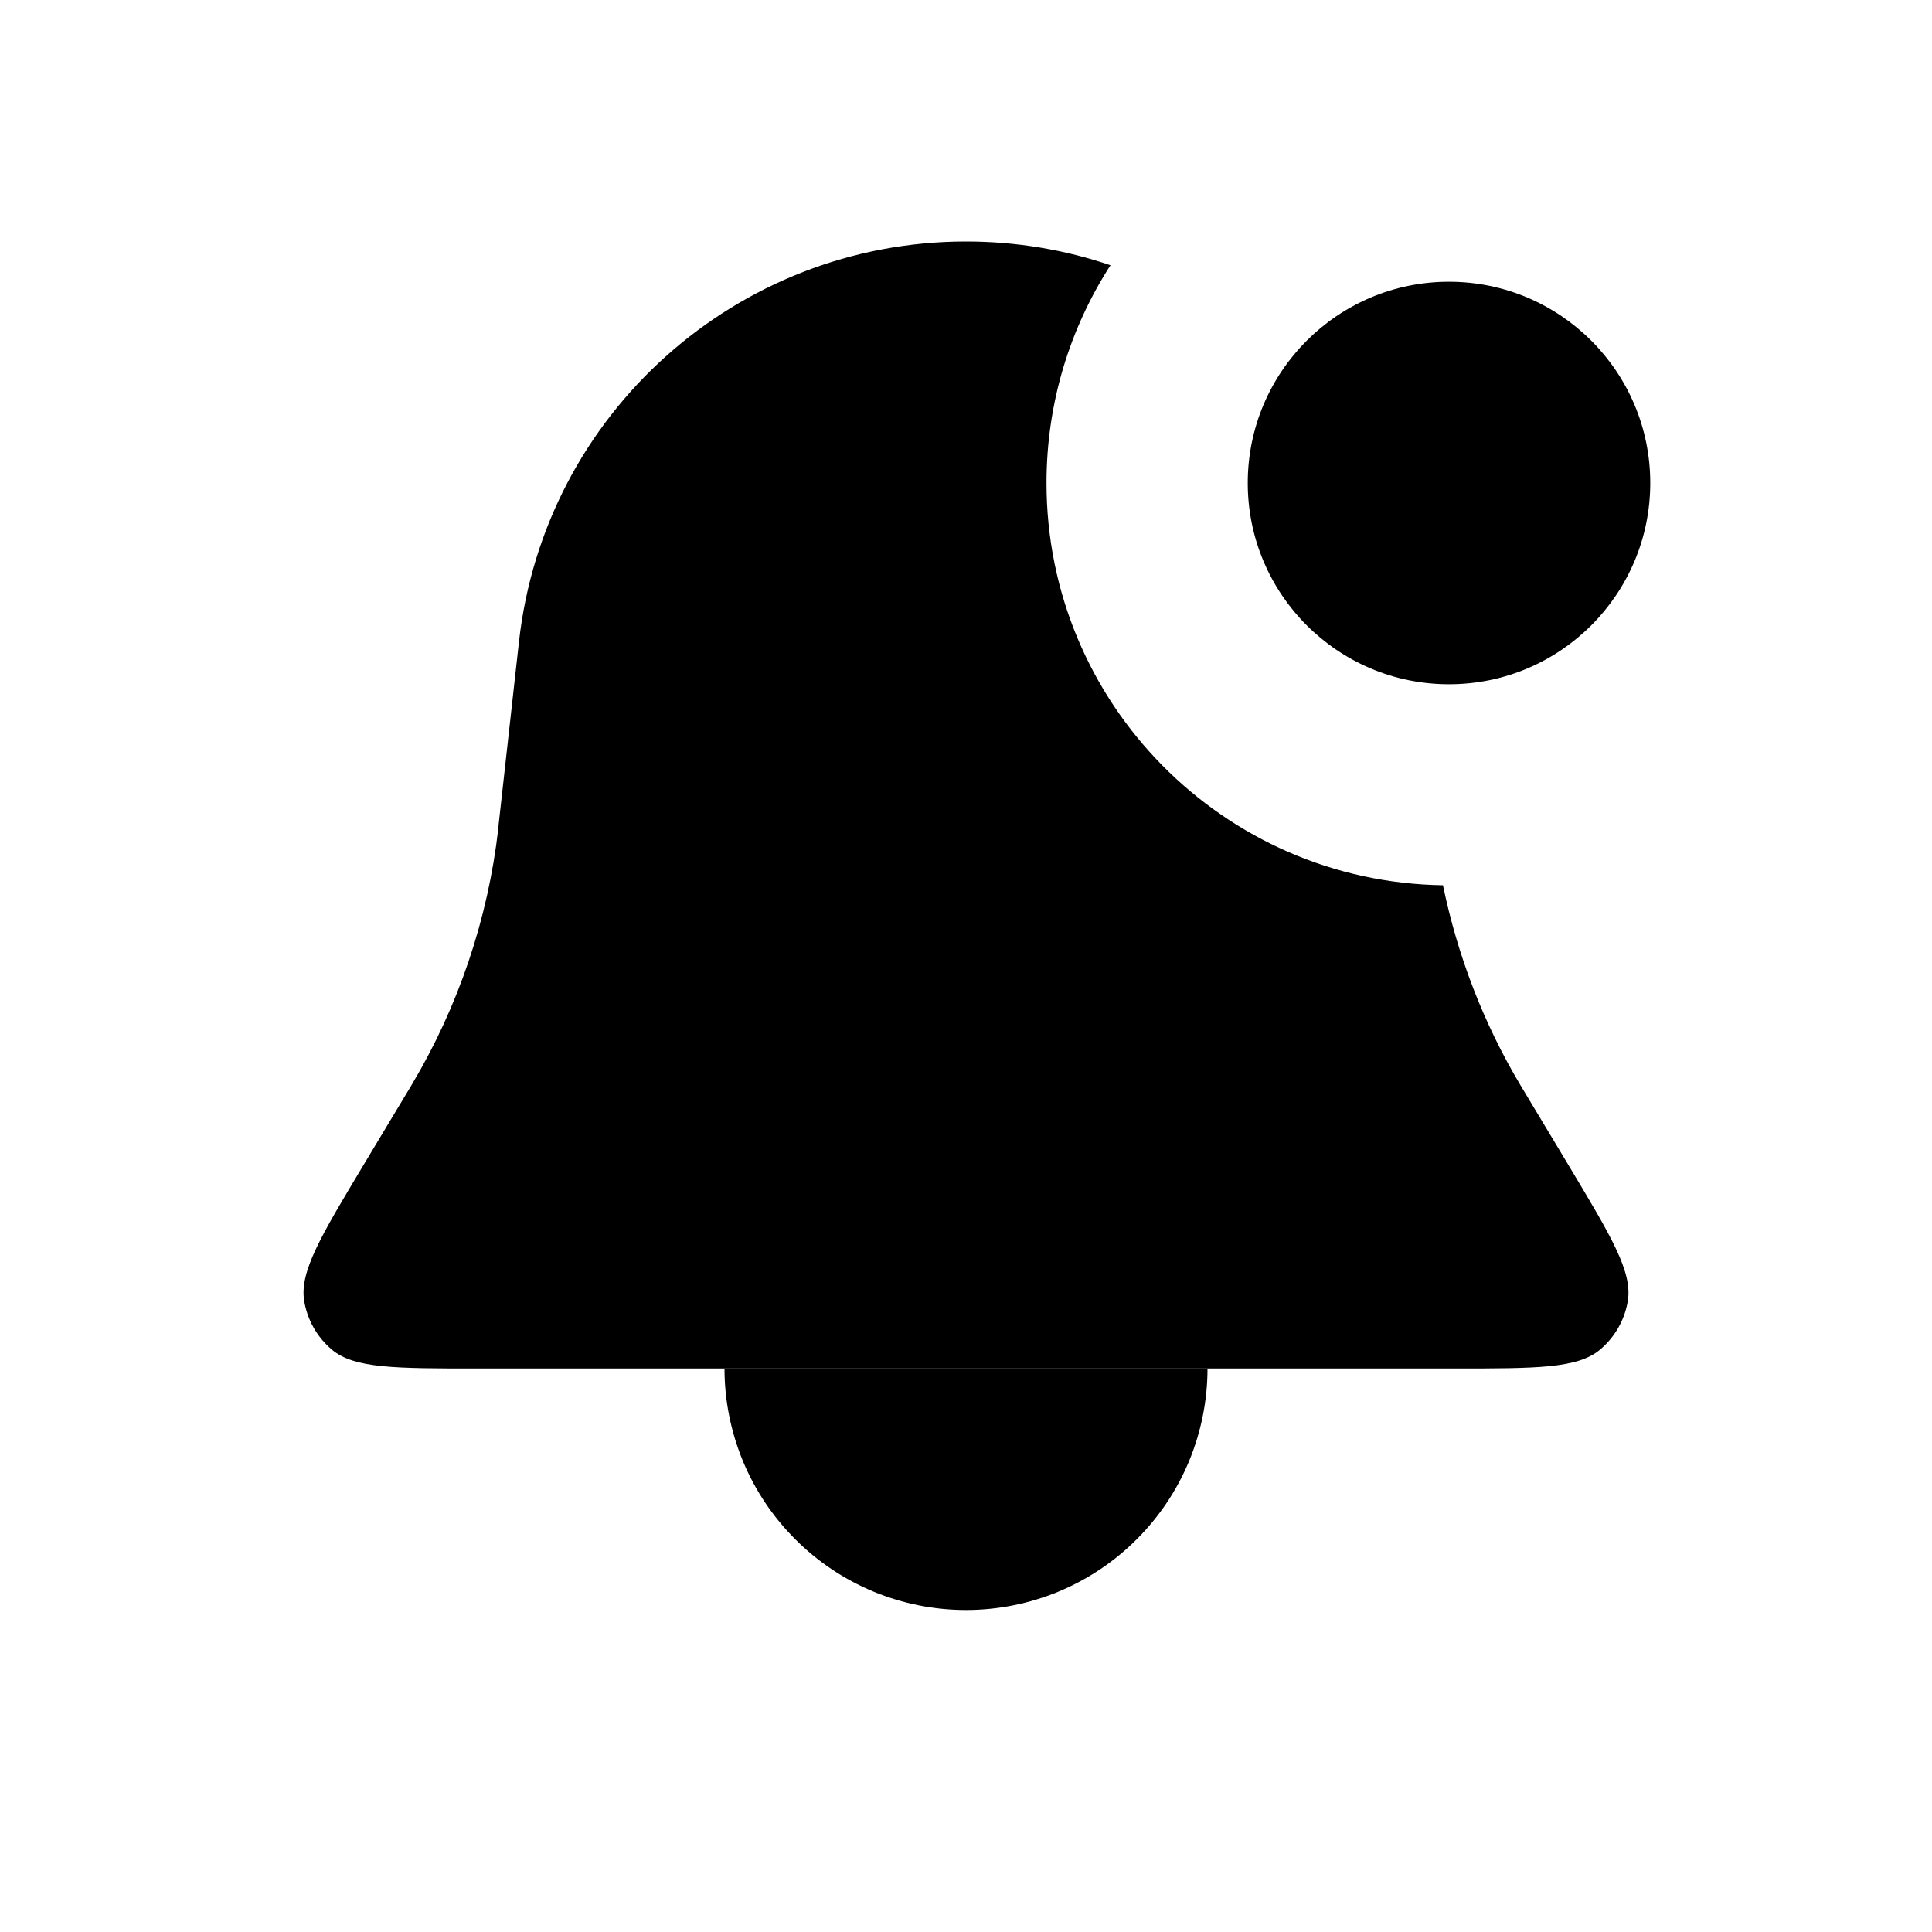
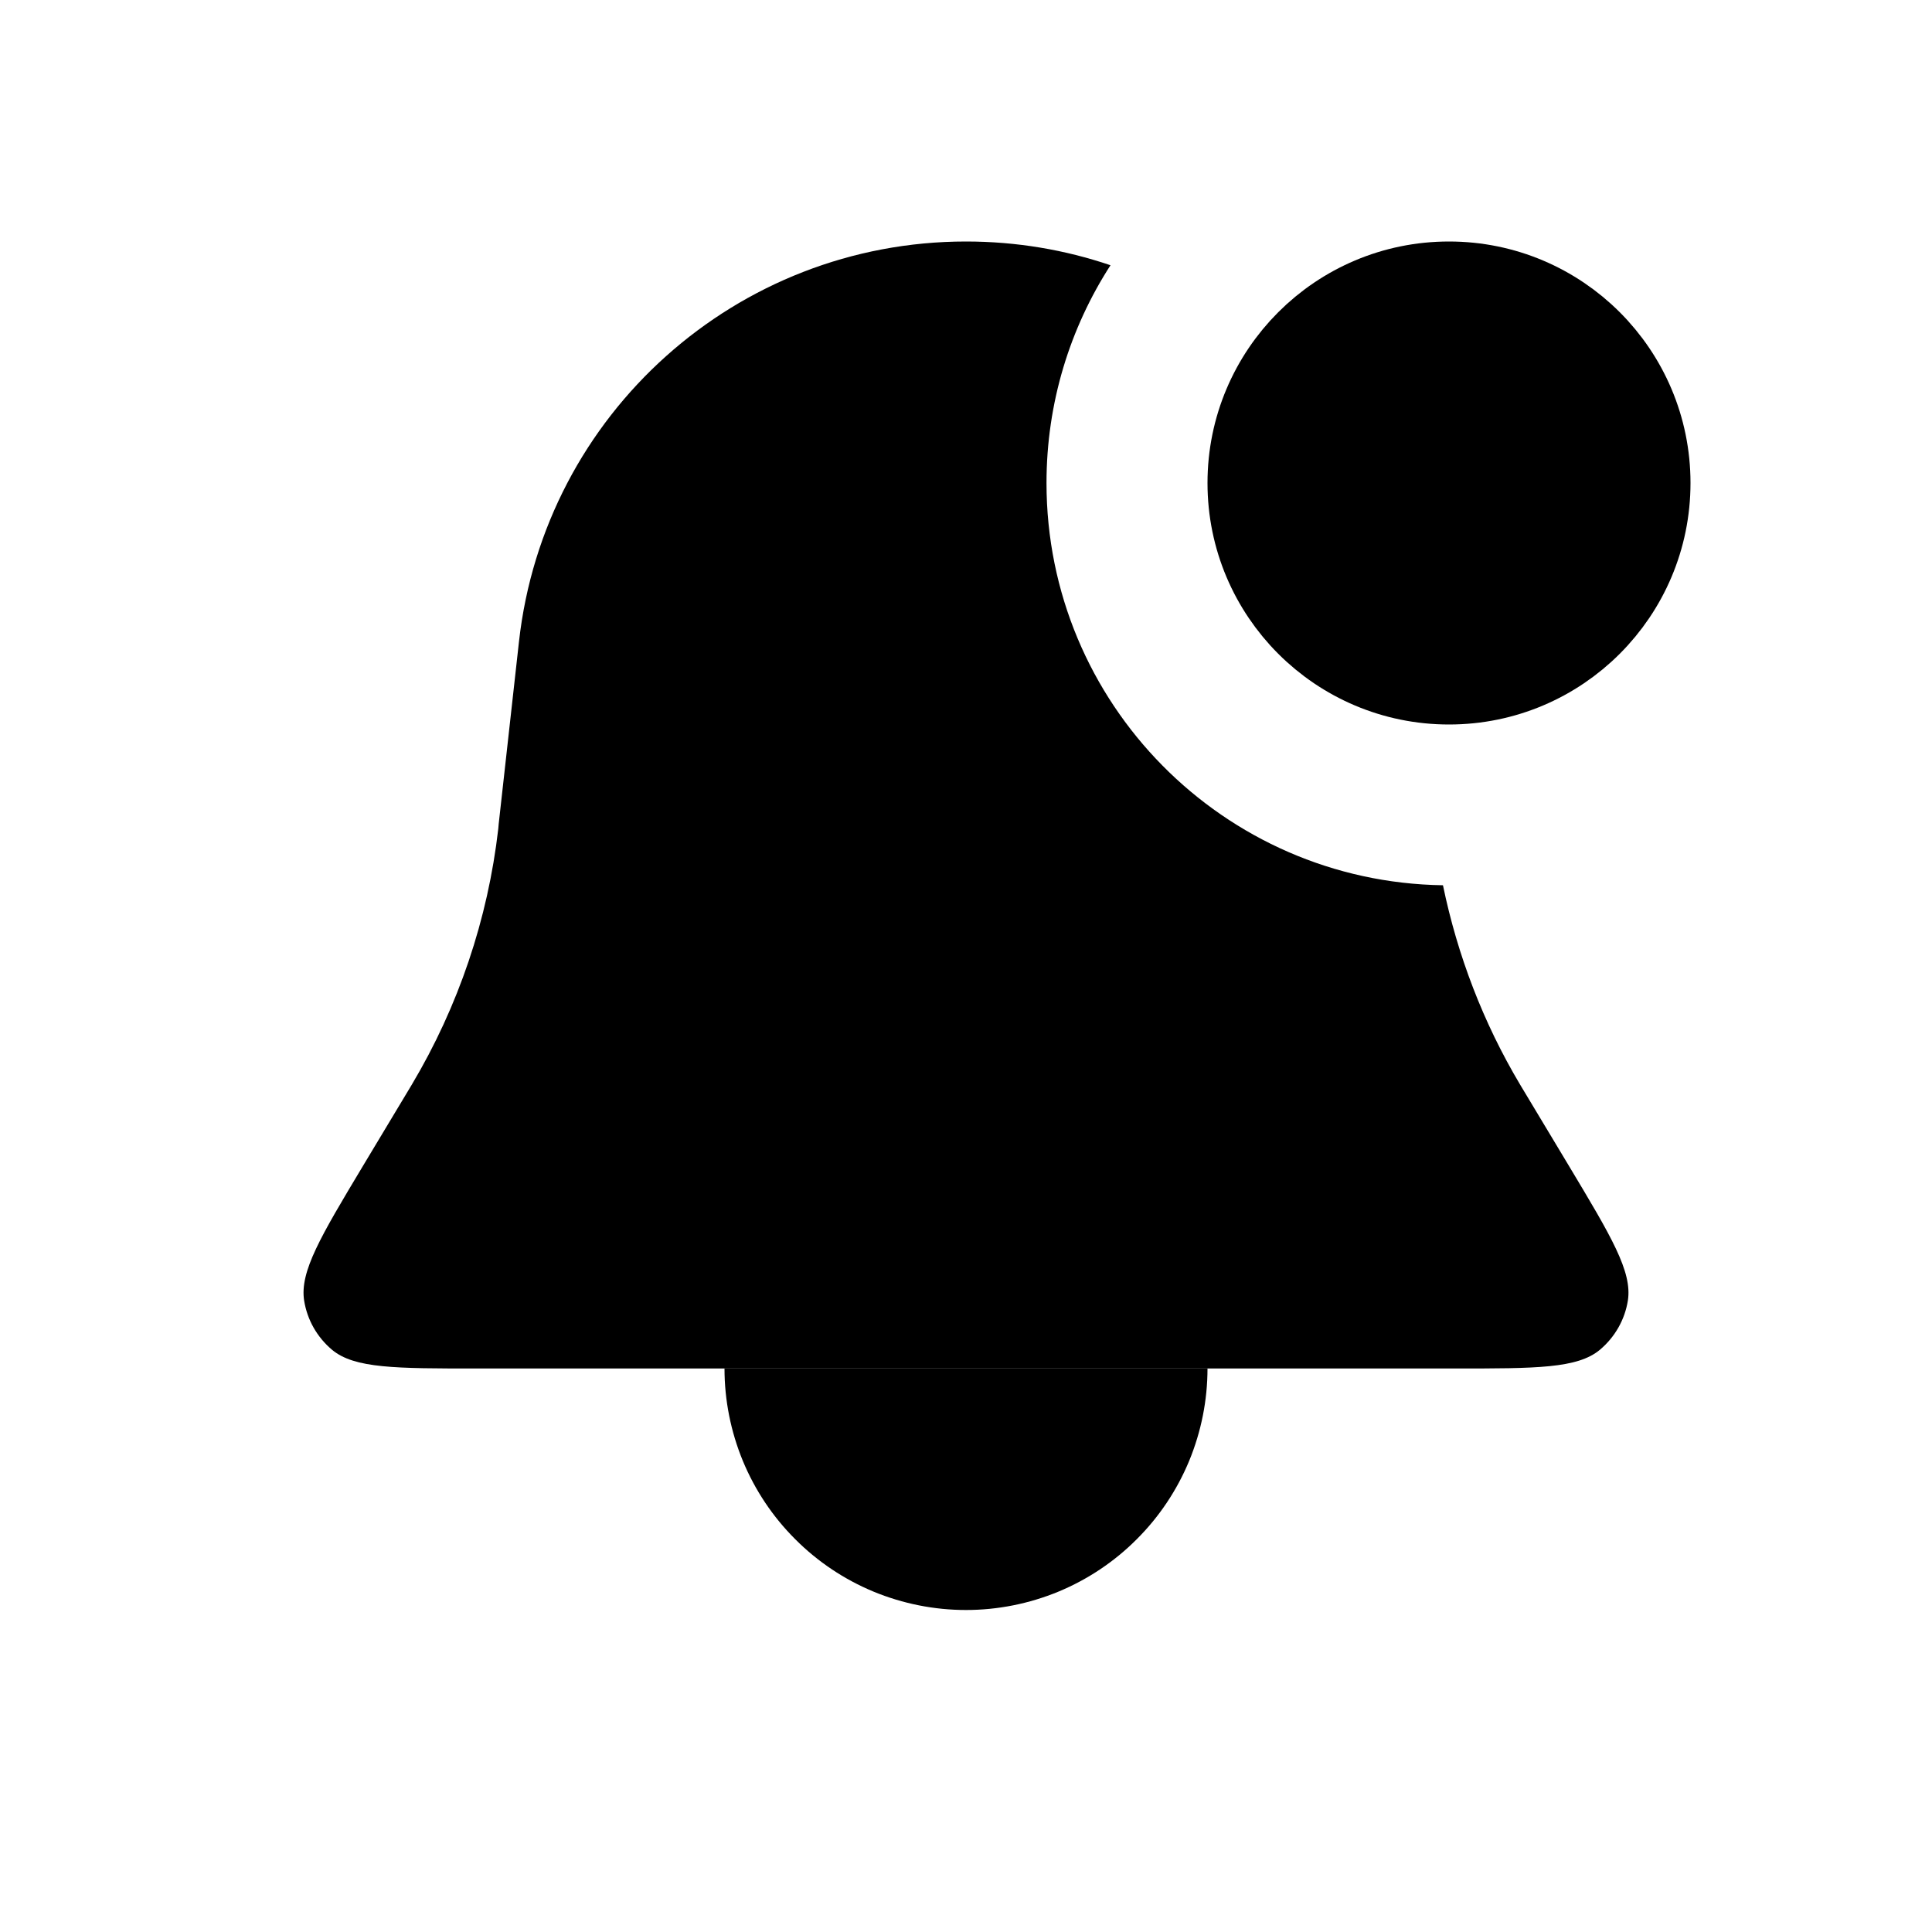
- <svg xmlns="http://www.w3.org/2000/svg" width="24" height="24" viewBox="0 0 24 24" fill="current">
-   <path d="M12 3C12.626 3 13.23 3.103 13.795 3.295C13.292 4.075 13 5.003 13 6C13 8.736 15.198 10.957 17.925 10.997C18.105 11.868 18.426 12.706 18.883 13.473C18.89 13.485 18.898 13.498 18.913 13.523L19.491 14.485C20.016 15.36 20.278 15.797 20.222 16.156C20.184 16.395 20.06 16.611 19.875 16.767C19.596 17 19.087 17 18.067 17H5.932C4.912 17 4.403 17 4.124 16.767C3.939 16.611 3.816 16.395 3.778 16.156C3.722 15.797 3.983 15.36 4.508 14.485L5.086 13.523C5.101 13.498 5.109 13.485 5.116 13.473C5.695 12.501 6.061 11.417 6.19 10.293C6.191 10.279 6.192 10.264 6.195 10.235L6.447 7.97C6.762 5.141 9.154 3 12 3ZM16.274 4.991C16.96 5.805 17.418 6.82 17.548 7.946C16.661 7.741 16 6.949 16 6C16 5.632 16.101 5.288 16.274 4.991Z" fill="current" />
-   <path d="M9 17C9 17.394 9.078 17.784 9.228 18.148C9.379 18.512 9.6 18.843 9.879 19.121C10.157 19.4 10.488 19.621 10.852 19.772C11.216 19.922 11.606 20 12 20C12.394 20 12.784 19.922 13.148 19.772C13.512 19.621 13.843 19.4 14.121 19.121C14.4 18.843 14.621 18.512 14.772 18.148C14.922 17.784 15 17.394 15 17L12 17H9Z" fill="current" />
-   <circle cx="18" cy="6" r="2.5" fill="current" stroke="current" />
+ <svg xmlns="http://www.w3.org/2000/svg" width="24" height="24" viewBox="0 0 24 24" fill="currentColor">
+   <path d="M12 3C12.626 3 13.23 3.103 13.795 3.295C13.292 4.075 13 5.003 13 6C13 8.736 15.198 10.957 17.925 10.997C18.105 11.868 18.426 12.706 18.883 13.473C18.89 13.485 18.898 13.498 18.913 13.523L19.491 14.485C20.016 15.36 20.278 15.797 20.222 16.156C20.184 16.395 20.06 16.611 19.875 16.767C19.596 17 19.087 17 18.067 17H5.932C4.912 17 4.403 17 4.124 16.767C3.939 16.611 3.816 16.395 3.778 16.156C3.722 15.797 3.983 15.36 4.508 14.485L5.086 13.523C5.101 13.498 5.109 13.485 5.116 13.473C5.695 12.501 6.061 11.417 6.19 10.293C6.191 10.279 6.192 10.264 6.195 10.235L6.447 7.97C6.762 5.141 9.154 3 12 3ZM16.274 4.991C16.96 5.805 17.418 6.82 17.548 7.946C16.661 7.741 16 6.949 16 6C16 5.632 16.101 5.288 16.274 4.991Z" fill="currentColor" />
+   <path d="M9 17C9 17.394 9.078 17.784 9.228 18.148C9.379 18.512 9.6 18.843 9.879 19.121C10.157 19.4 10.488 19.621 10.852 19.772C11.216 19.922 11.606 20 12 20C12.394 20 12.784 19.922 13.148 19.772C13.512 19.621 13.843 19.4 14.121 19.121C14.4 18.843 14.621 18.512 14.772 18.148C14.922 17.784 15 17.394 15 17L12 17H9Z" fill="currentColor" />
+   <circle cx="18" cy="6" r="2.5" fill="currentColor" stroke="currentColor" />
</svg>
